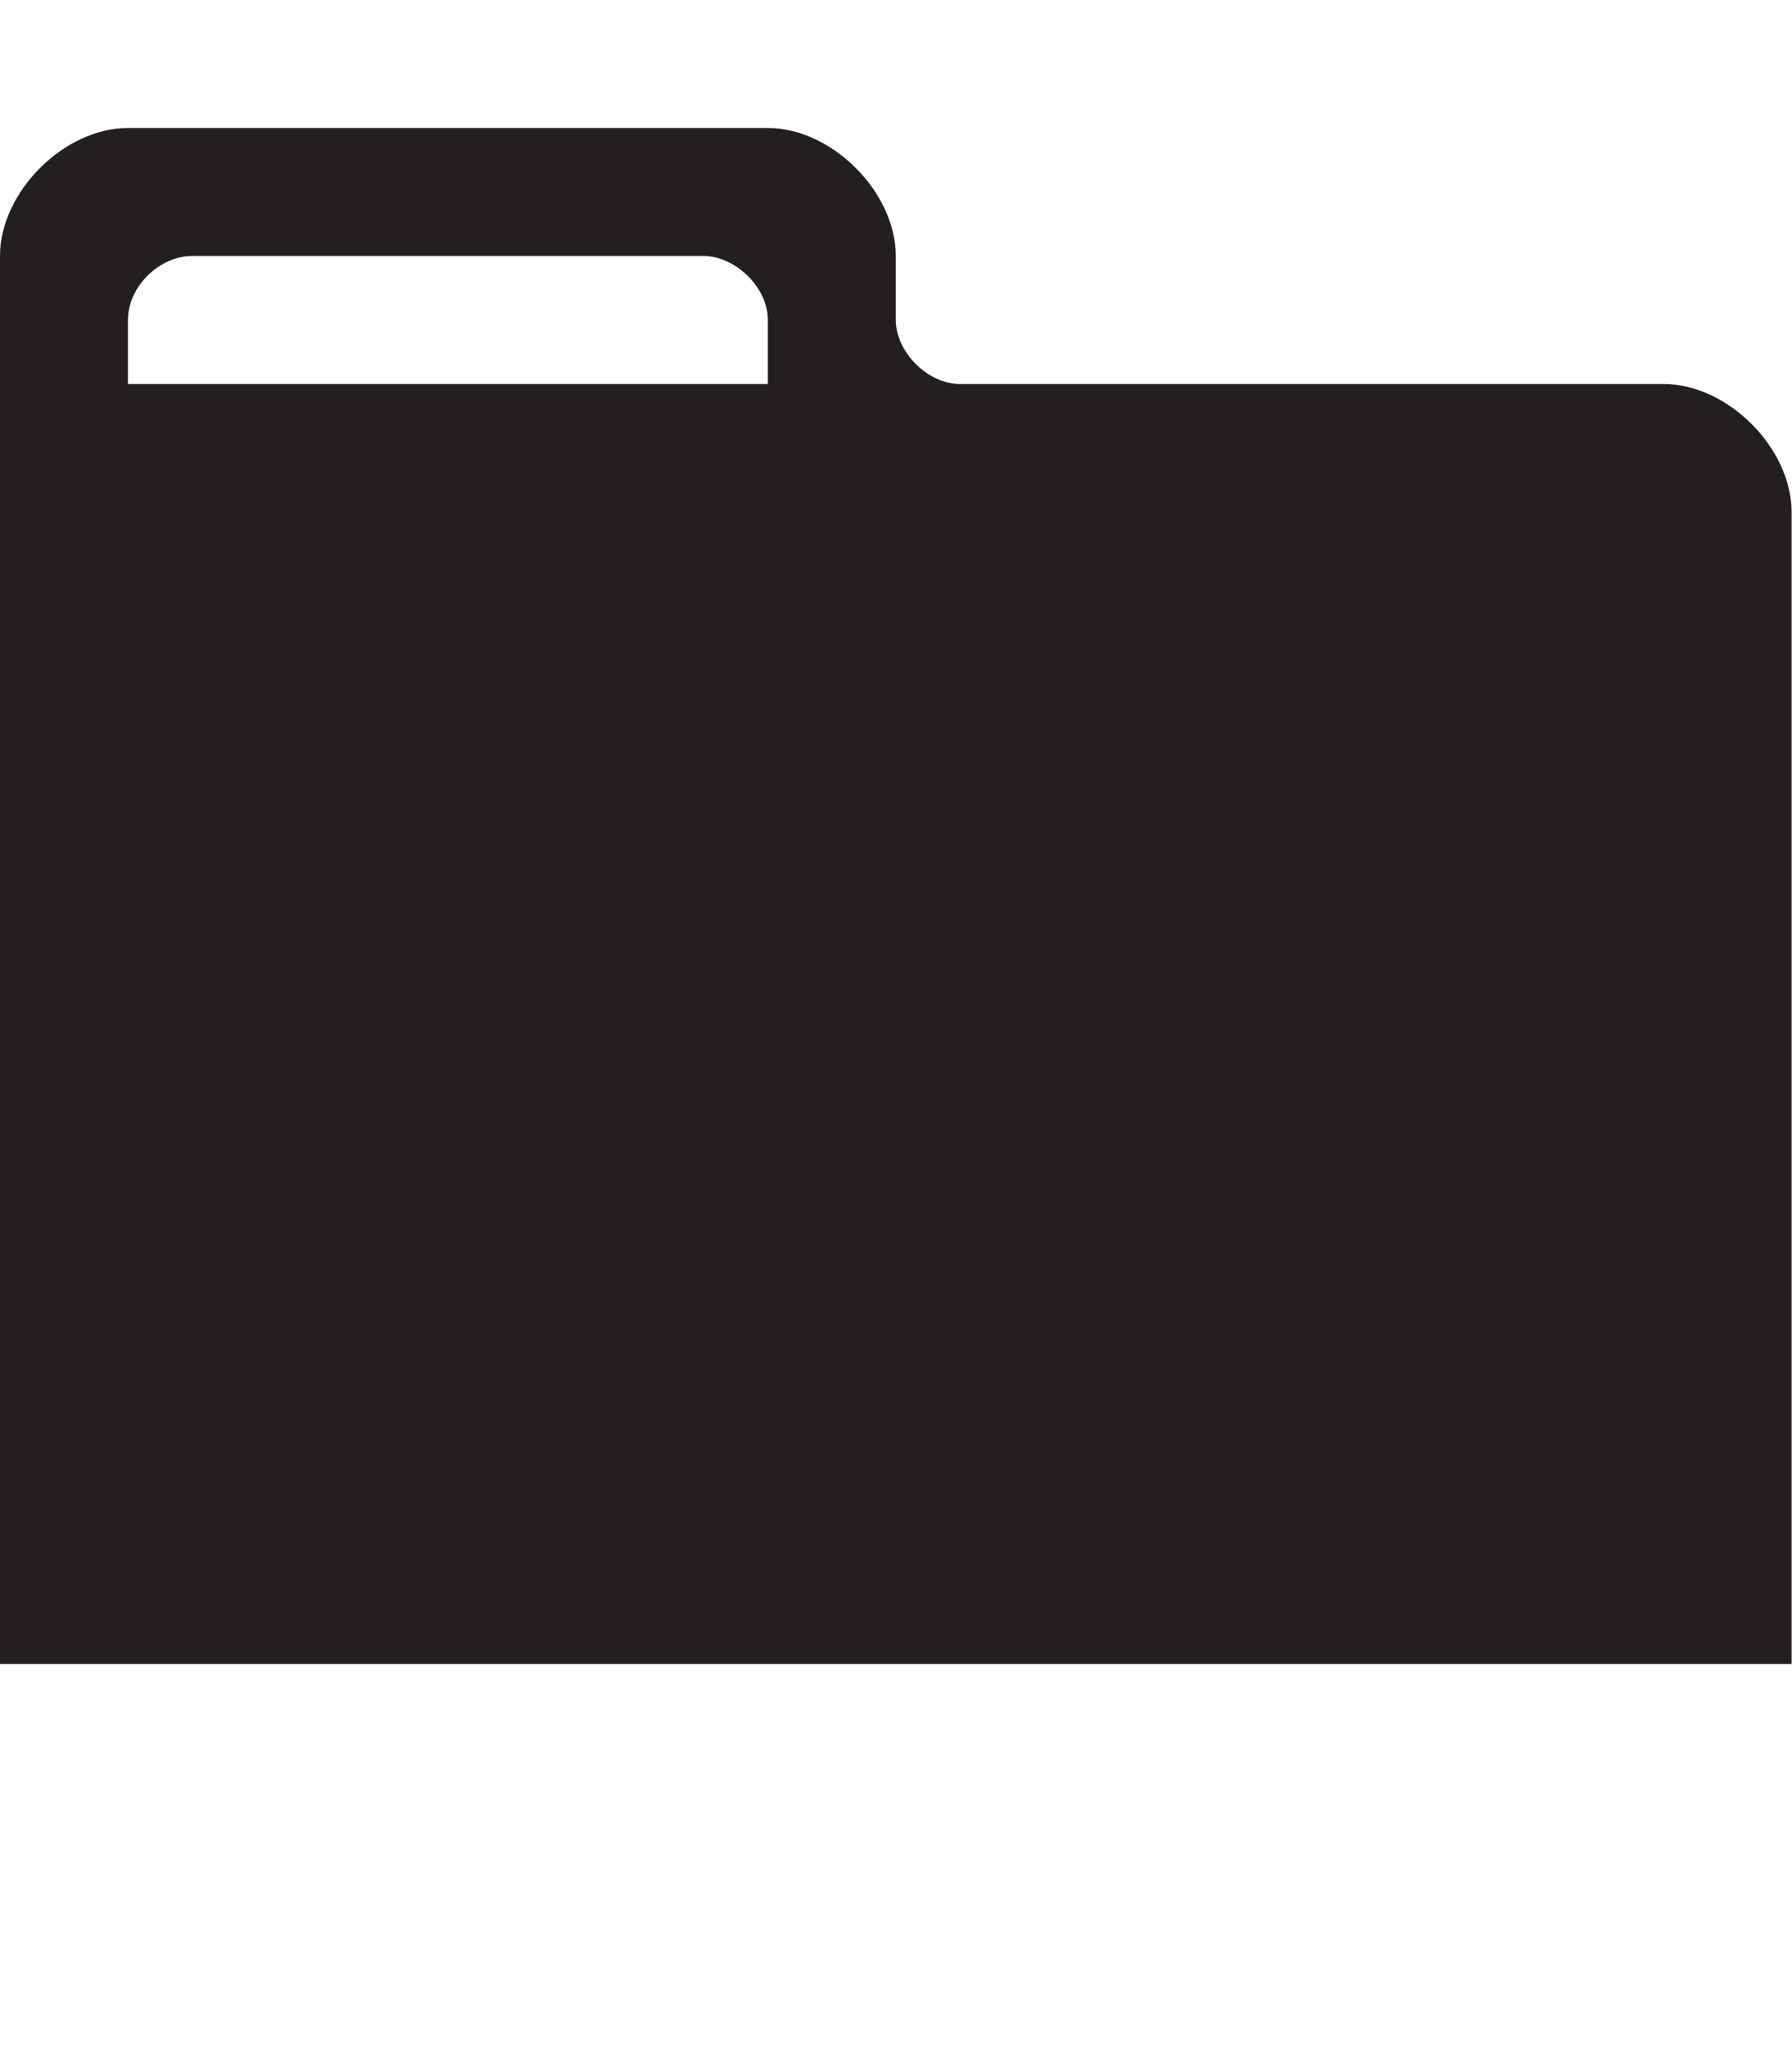
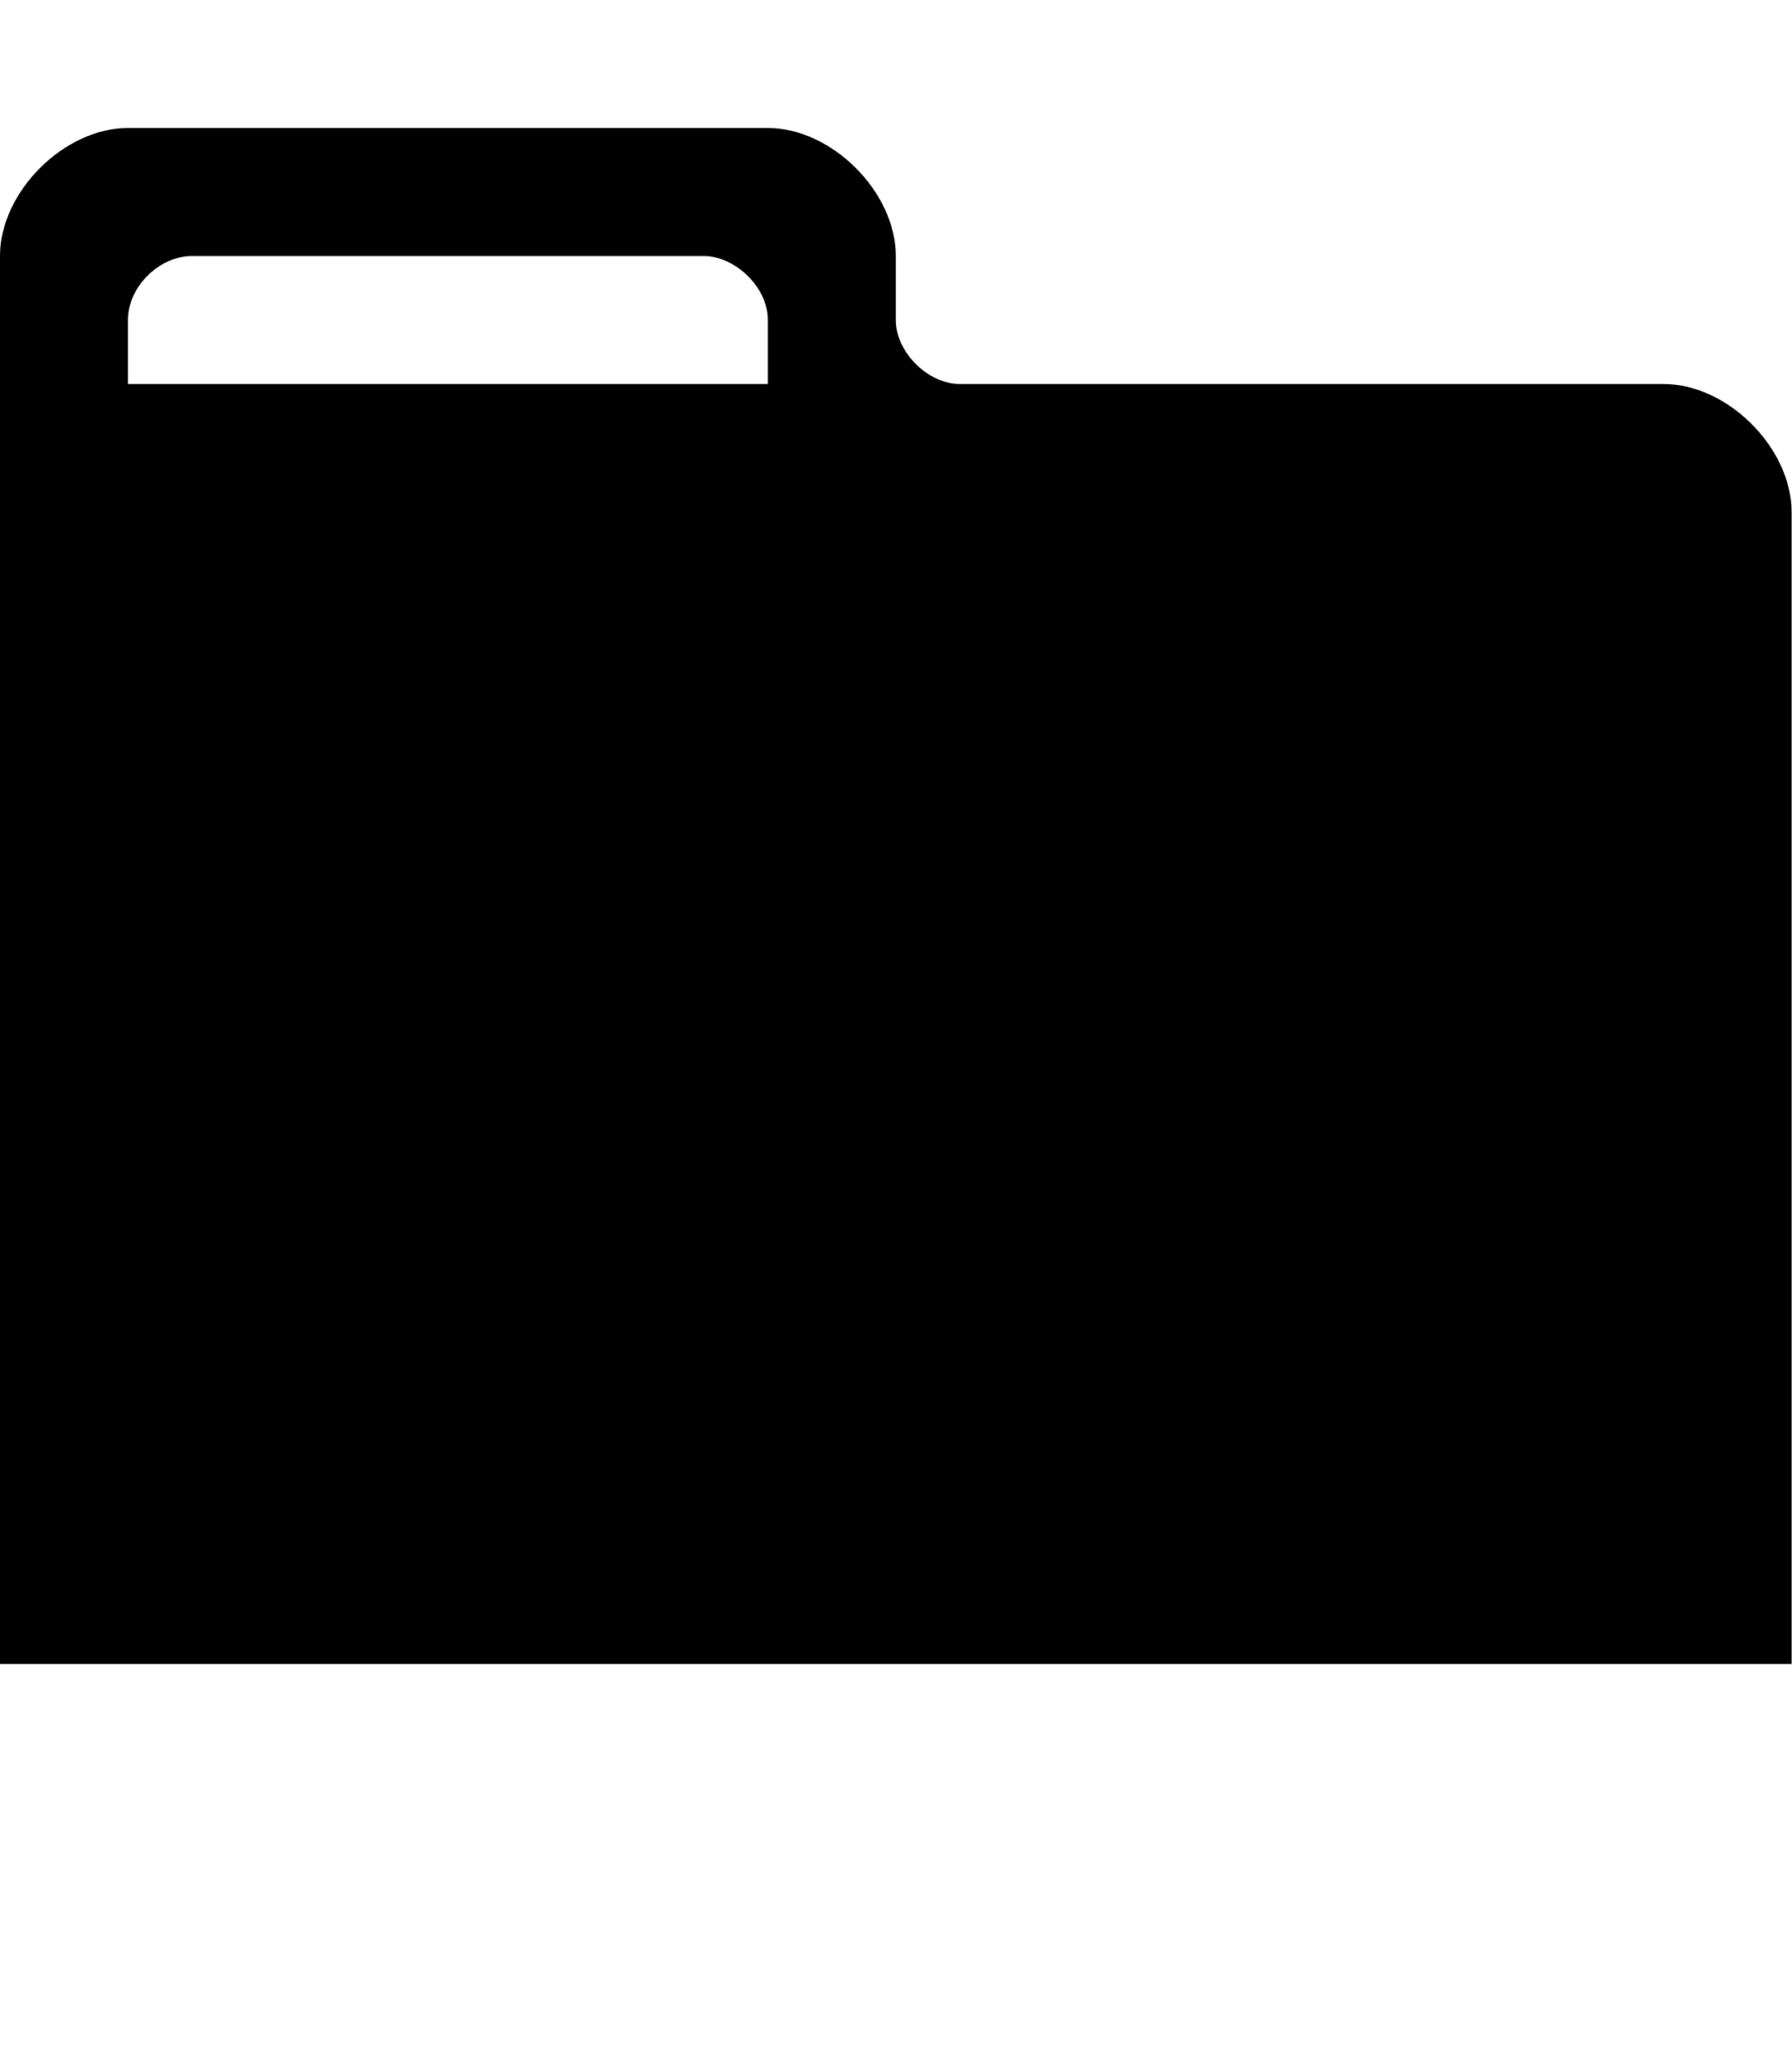
<svg xmlns="http://www.w3.org/2000/svg" height="1024" width="896" viewBox="0 0 896 1024">
-   <path fill="#231F20" d="M832 192c-32 0-336 0-352 0s-32-16-32-32 0 0 0-32-32-64-64-64-288 0-320 0-64 32-64 64 0 704 0 704h896s0-544 0-576-32-64-64-64z m-448 0h-320s0-15 0-32 16-32 32-32 241 0 256 0 32 15 32 32 0 32 0 32z" />
+   <path d="M832 192c-32 0-336 0-352 0s-32-16-32-32 0 0 0-32-32-64-64-64-288 0-320 0-64 32-64 64 0 704 0 704h896s0-544 0-576-32-64-64-64z m-448 0h-320s0-15 0-32 16-32 32-32 241 0 256 0 32 15 32 32 0 32 0 32z" />
</svg>
